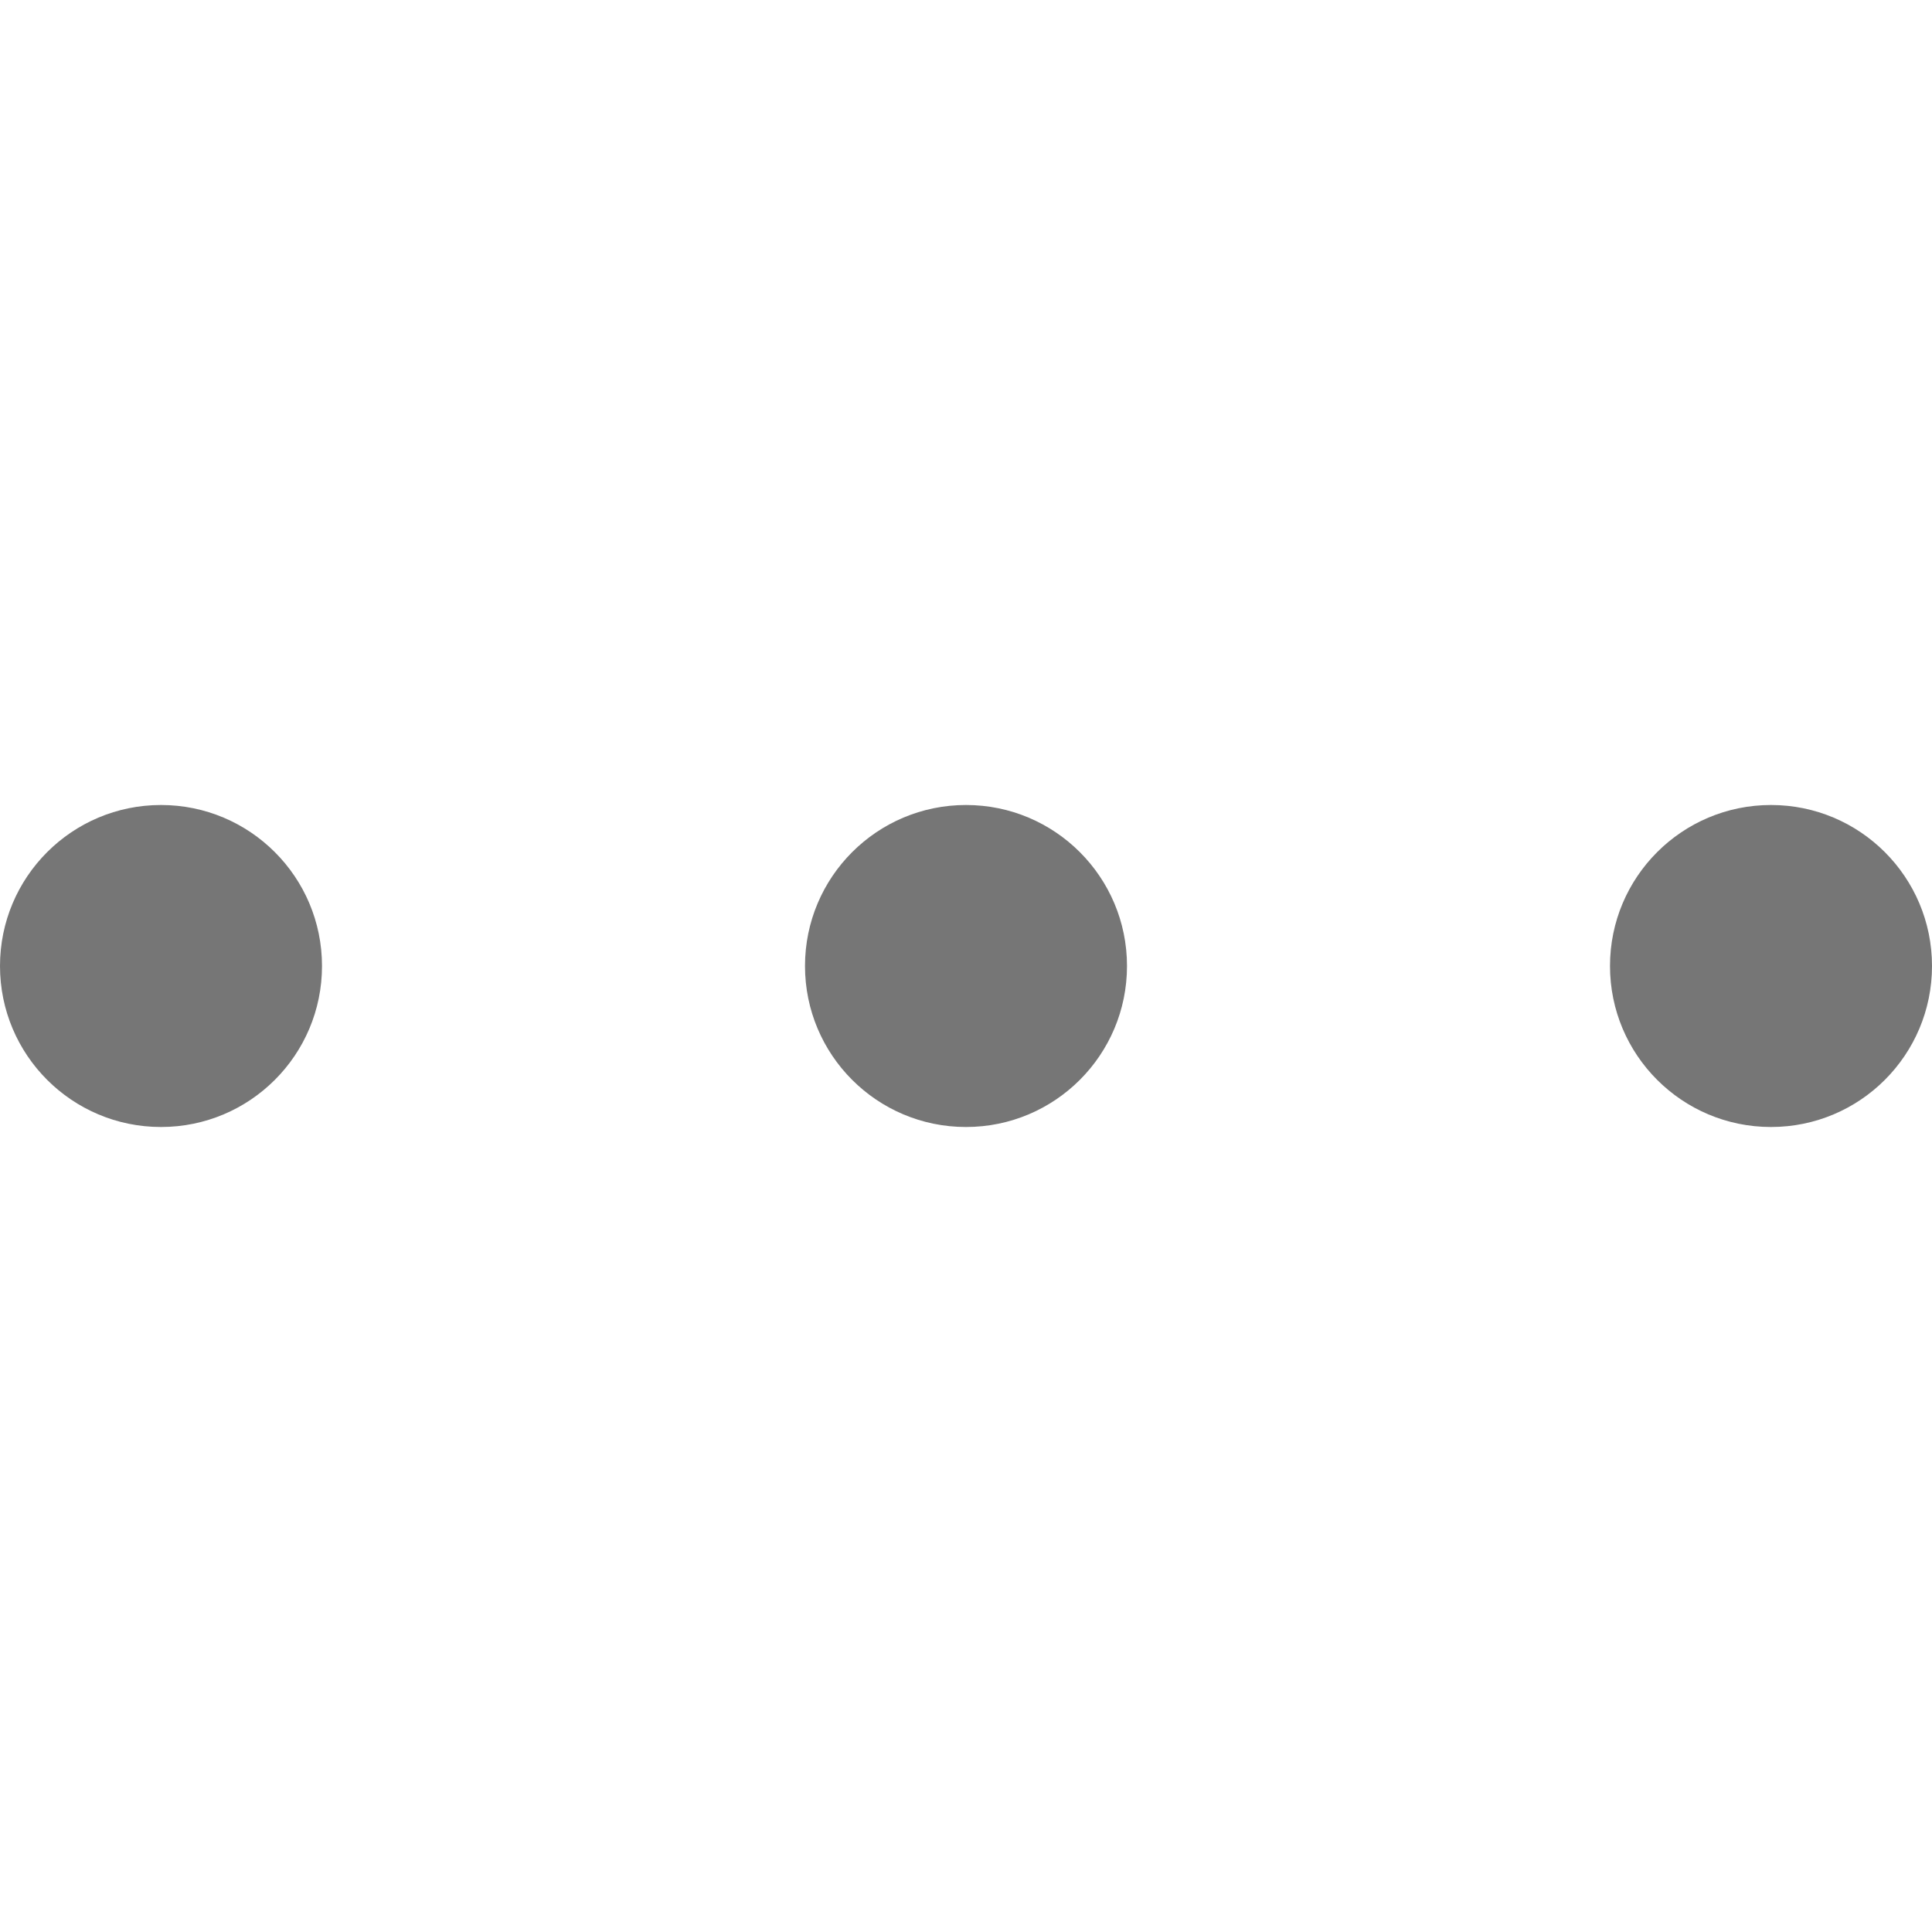
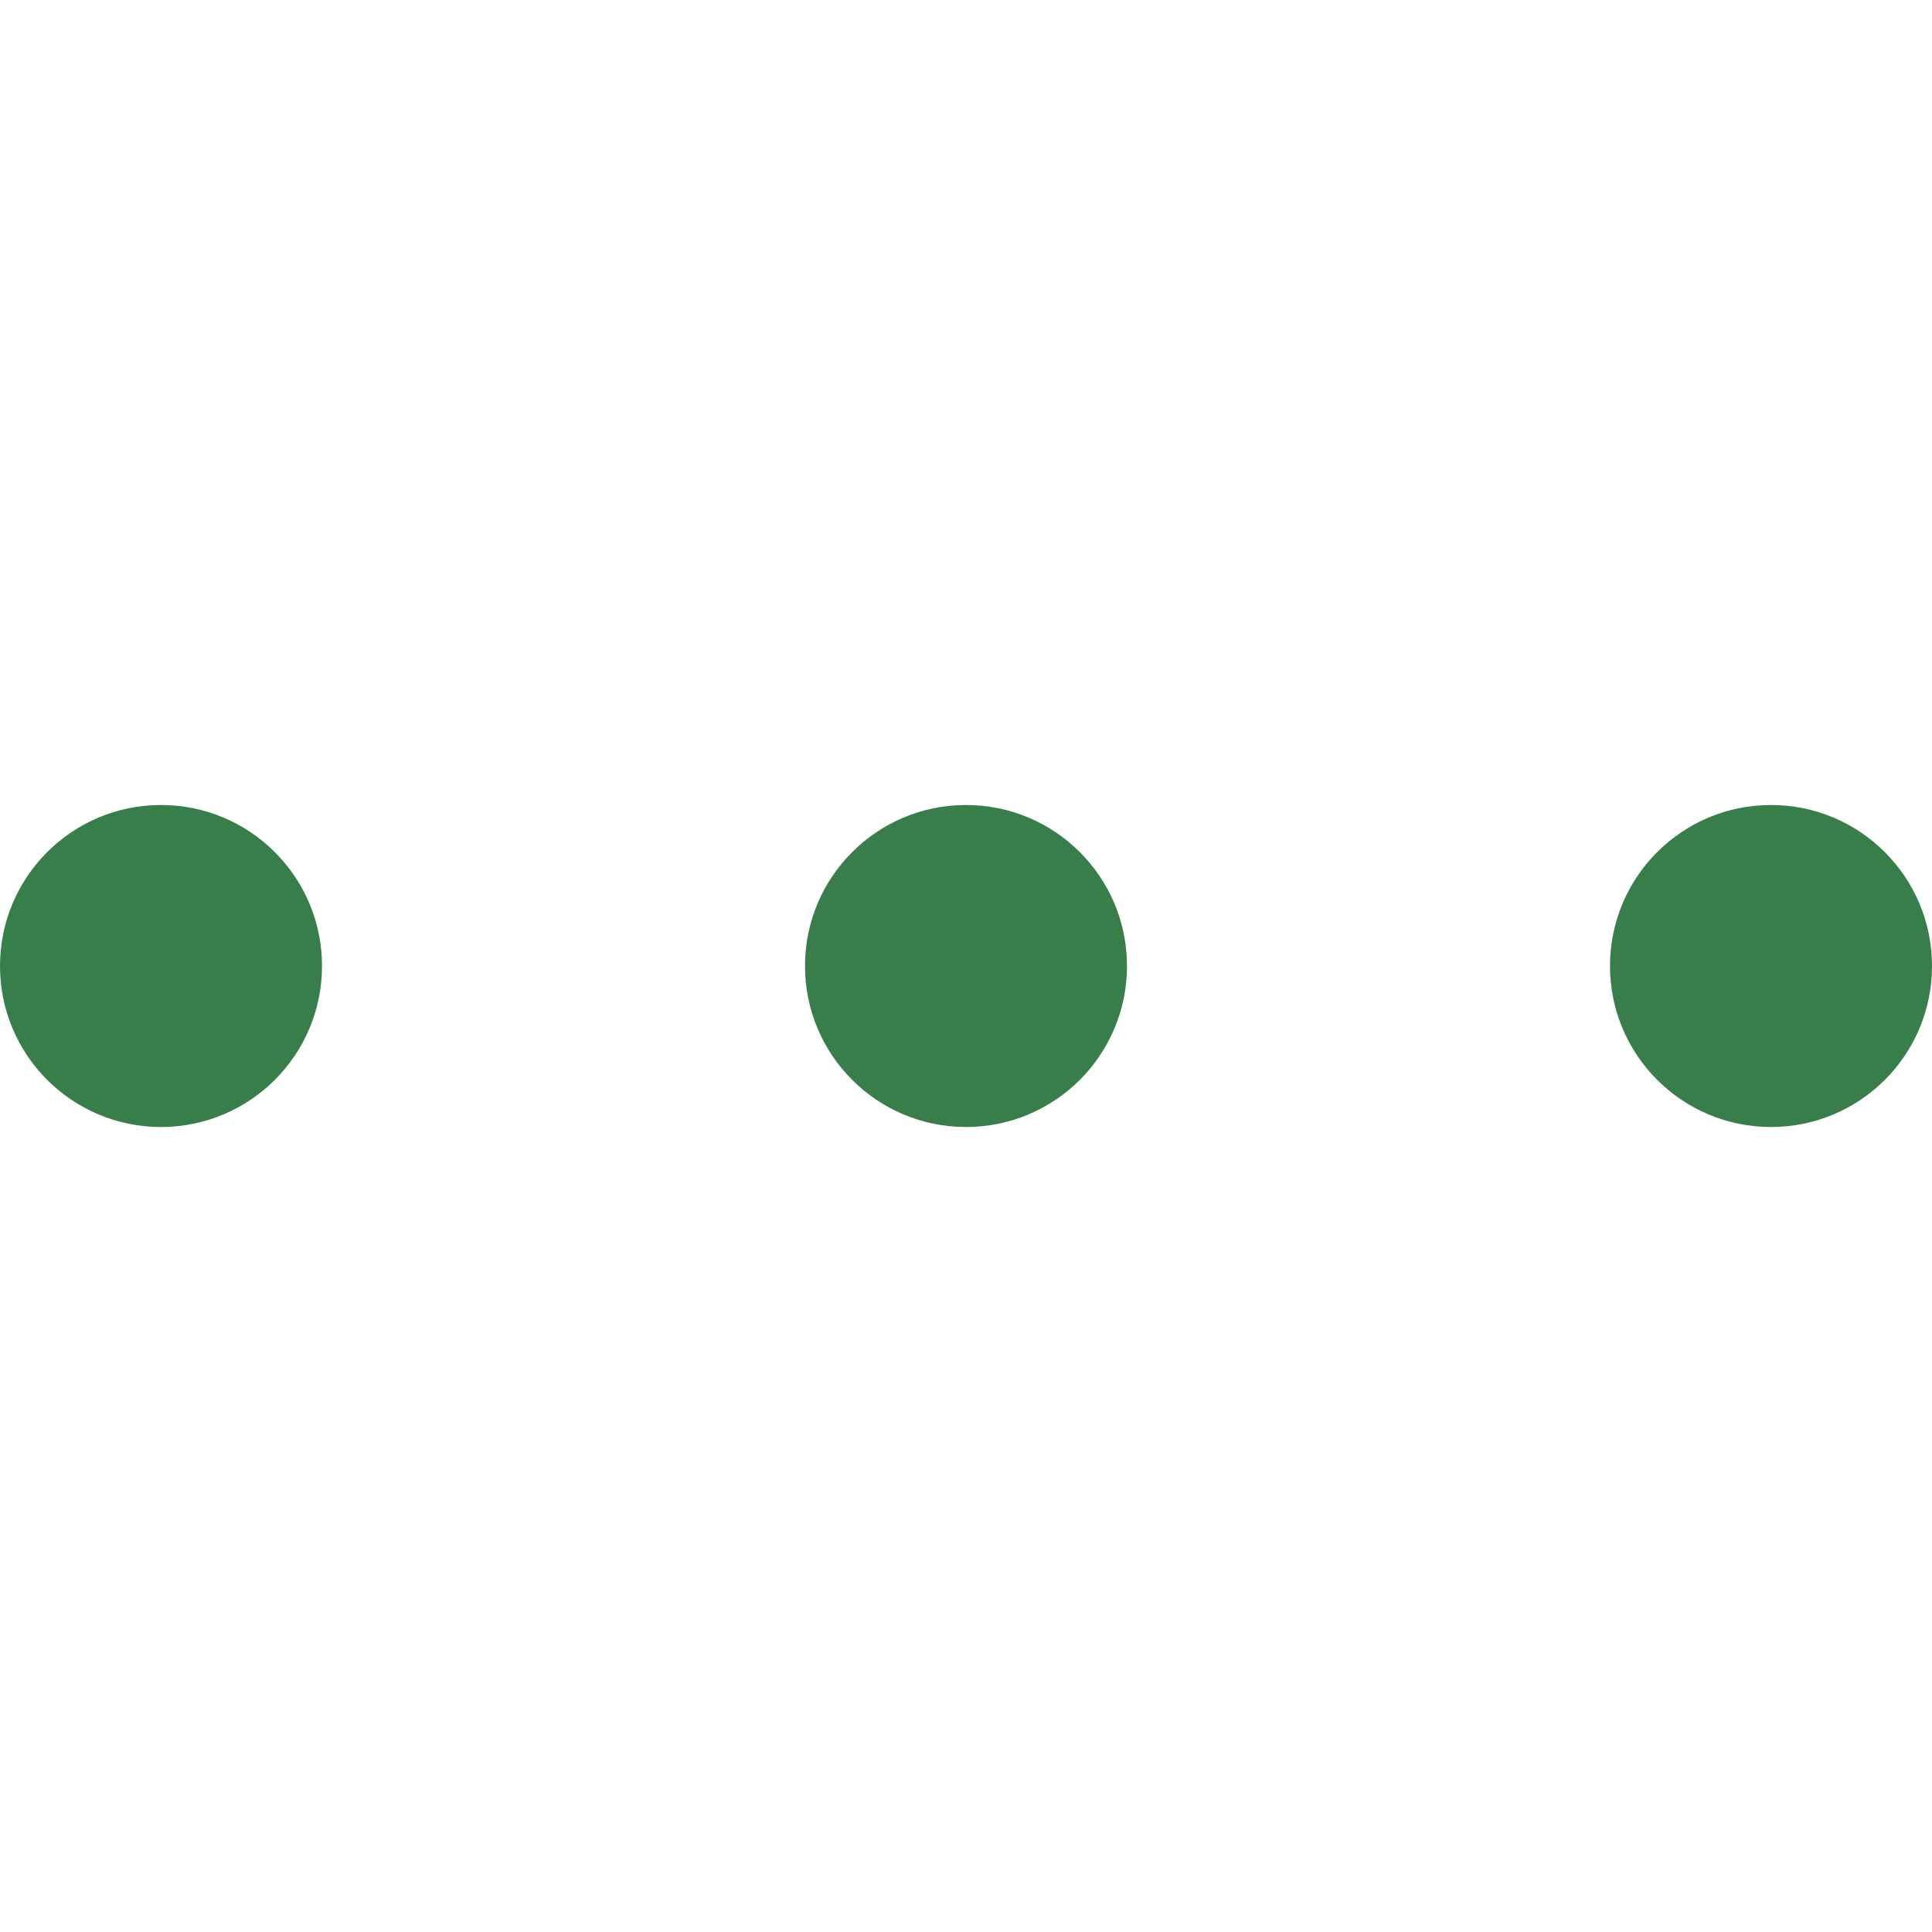
- <svg xmlns="http://www.w3.org/2000/svg" width="24" height="24" viewBox="0 0 24 24" fill="none">
-   <path d="M20 12C20 13.105 20.895 14 22 14C23.105 14 24 13.105 24 12C24 10.895 23.105 10 22 10C20.895 10 20 10.895 20 12Z" fill="#767676" />
-   <path d="M10 12C10 13.105 10.895 14 12 14C13.105 14 14 13.105 14 12C14 10.895 13.105 10 12 10C10.895 10 10 10.895 10 12Z" fill="#767676" />
-   <path d="M-8.74228e-08 12C-1.35705e-07 13.105 0.895 14 2 14C3.105 14 4 13.105 4 12C4 10.895 3.105 10 2 10C0.895 10 -3.91405e-08 10.895 -8.74228e-08 12Z" fill="#767676" />
+ <svg xmlns="http://www.w3.org/2000/svg" width="24" height="24" viewBox="0 0 24 24" fill="#387e4b">
+   <path d="M20 12C20 13.105 20.895 14 22 14C23.105 14 24 13.105 24 12C24 10.895 23.105 10 22 10C20.895 10 20 10.895 20 12Z" fill="#387e4b" />
+   <path d="M10 12C10 13.105 10.895 14 12 14C13.105 14 14 13.105 14 12C14 10.895 13.105 10 12 10C10.895 10 10 10.895 10 12Z" fill="#387e4b" />
+   <path d="M-8.74228e-08 12C-1.35705e-07 13.105 0.895 14 2 14C3.105 14 4 13.105 4 12C4 10.895 3.105 10 2 10C0.895 10 -3.91405e-08 10.895 -8.74228e-08 12Z" fill="#387e4b" />
</svg>
